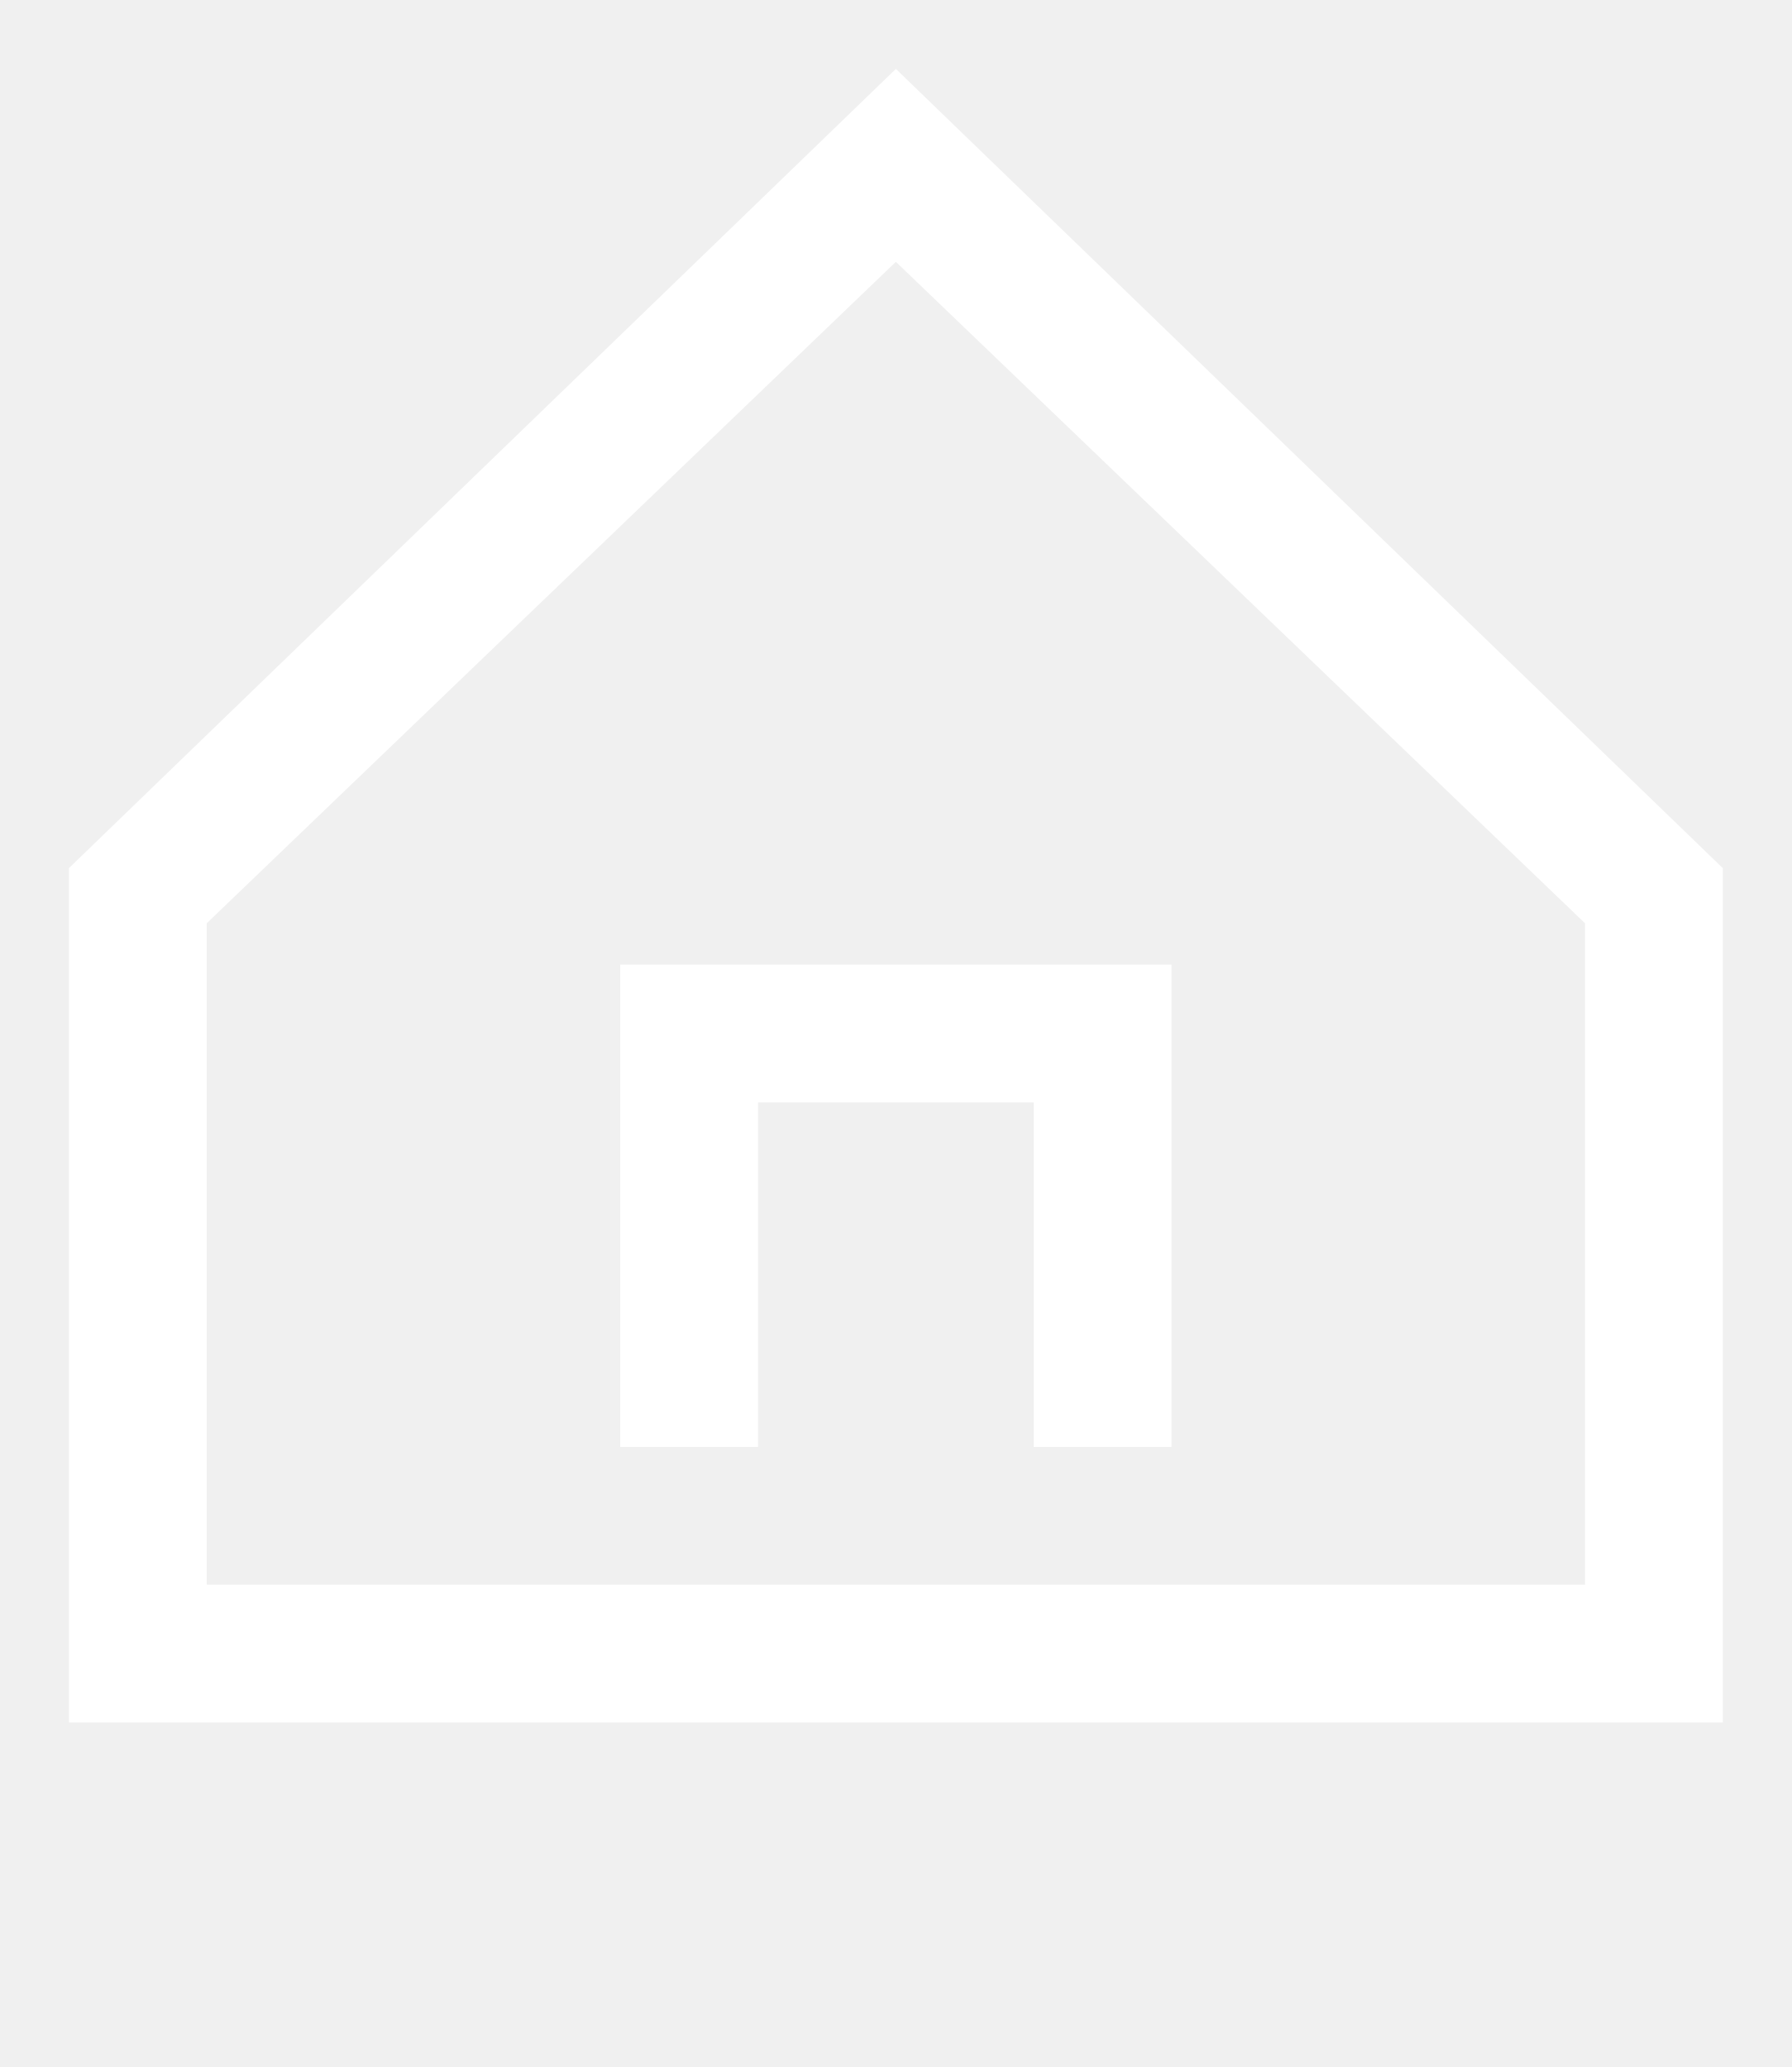
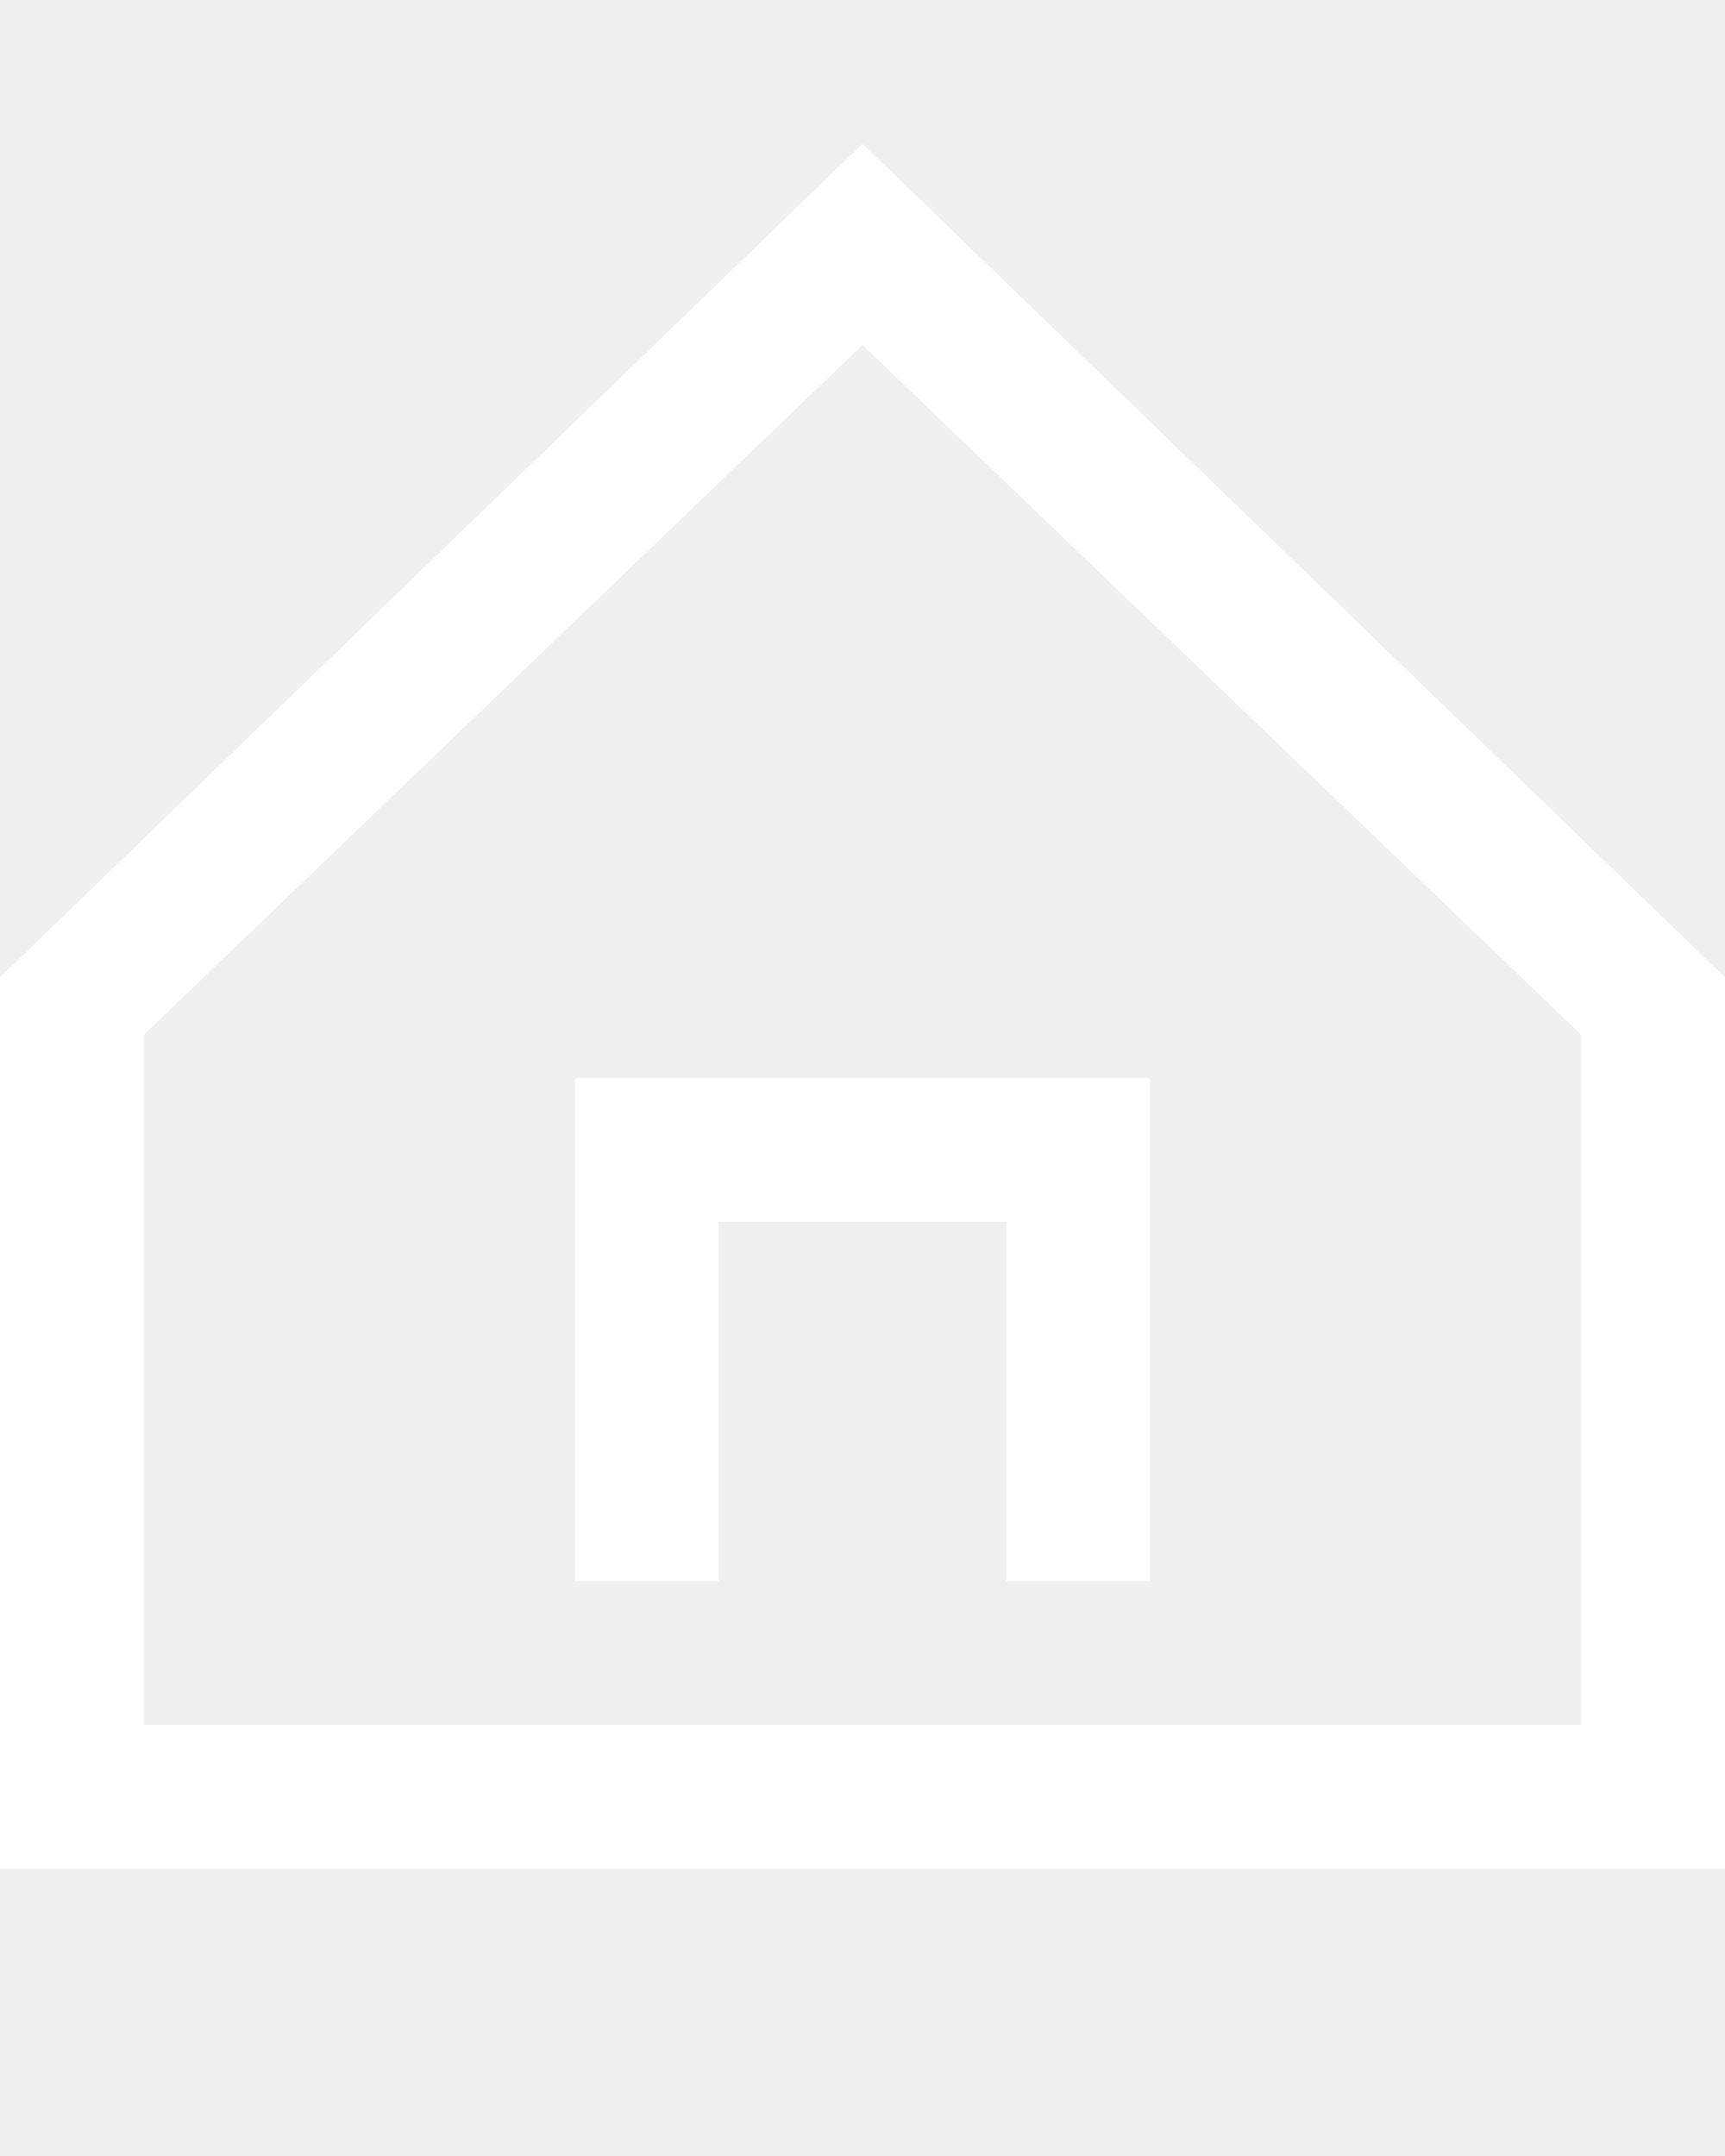
- <svg xmlns="http://www.w3.org/2000/svg" width="13" height="15" fill="none" viewBox="0 0 13 15">
-   <path fill="#fff" d="m6.5.5-6 5.8v6.2h12V6.3L6.5.5Zm5 11h-10V6.7l5-4.8 5 4.8v4.8Z" />
-   <path fill="#fff" d="M4.5 10.5h1V8h2v2.5h1V7h-4v3.5Z" />
+ <svg xmlns="http://www.w3.org/2000/svg" width="12" height="15" fill="none" viewBox="0 0 12 15">
+   <path fill="#FFF" fill-rule="evenodd" d="M0 6.8 6 1l6 5.8V13H0V6.8Zm1 .4V12h10V7.2L6 2.4 1 7.2ZM5 11H4V7.5h4V11H7V8.5H5V11Z" />
</svg>
